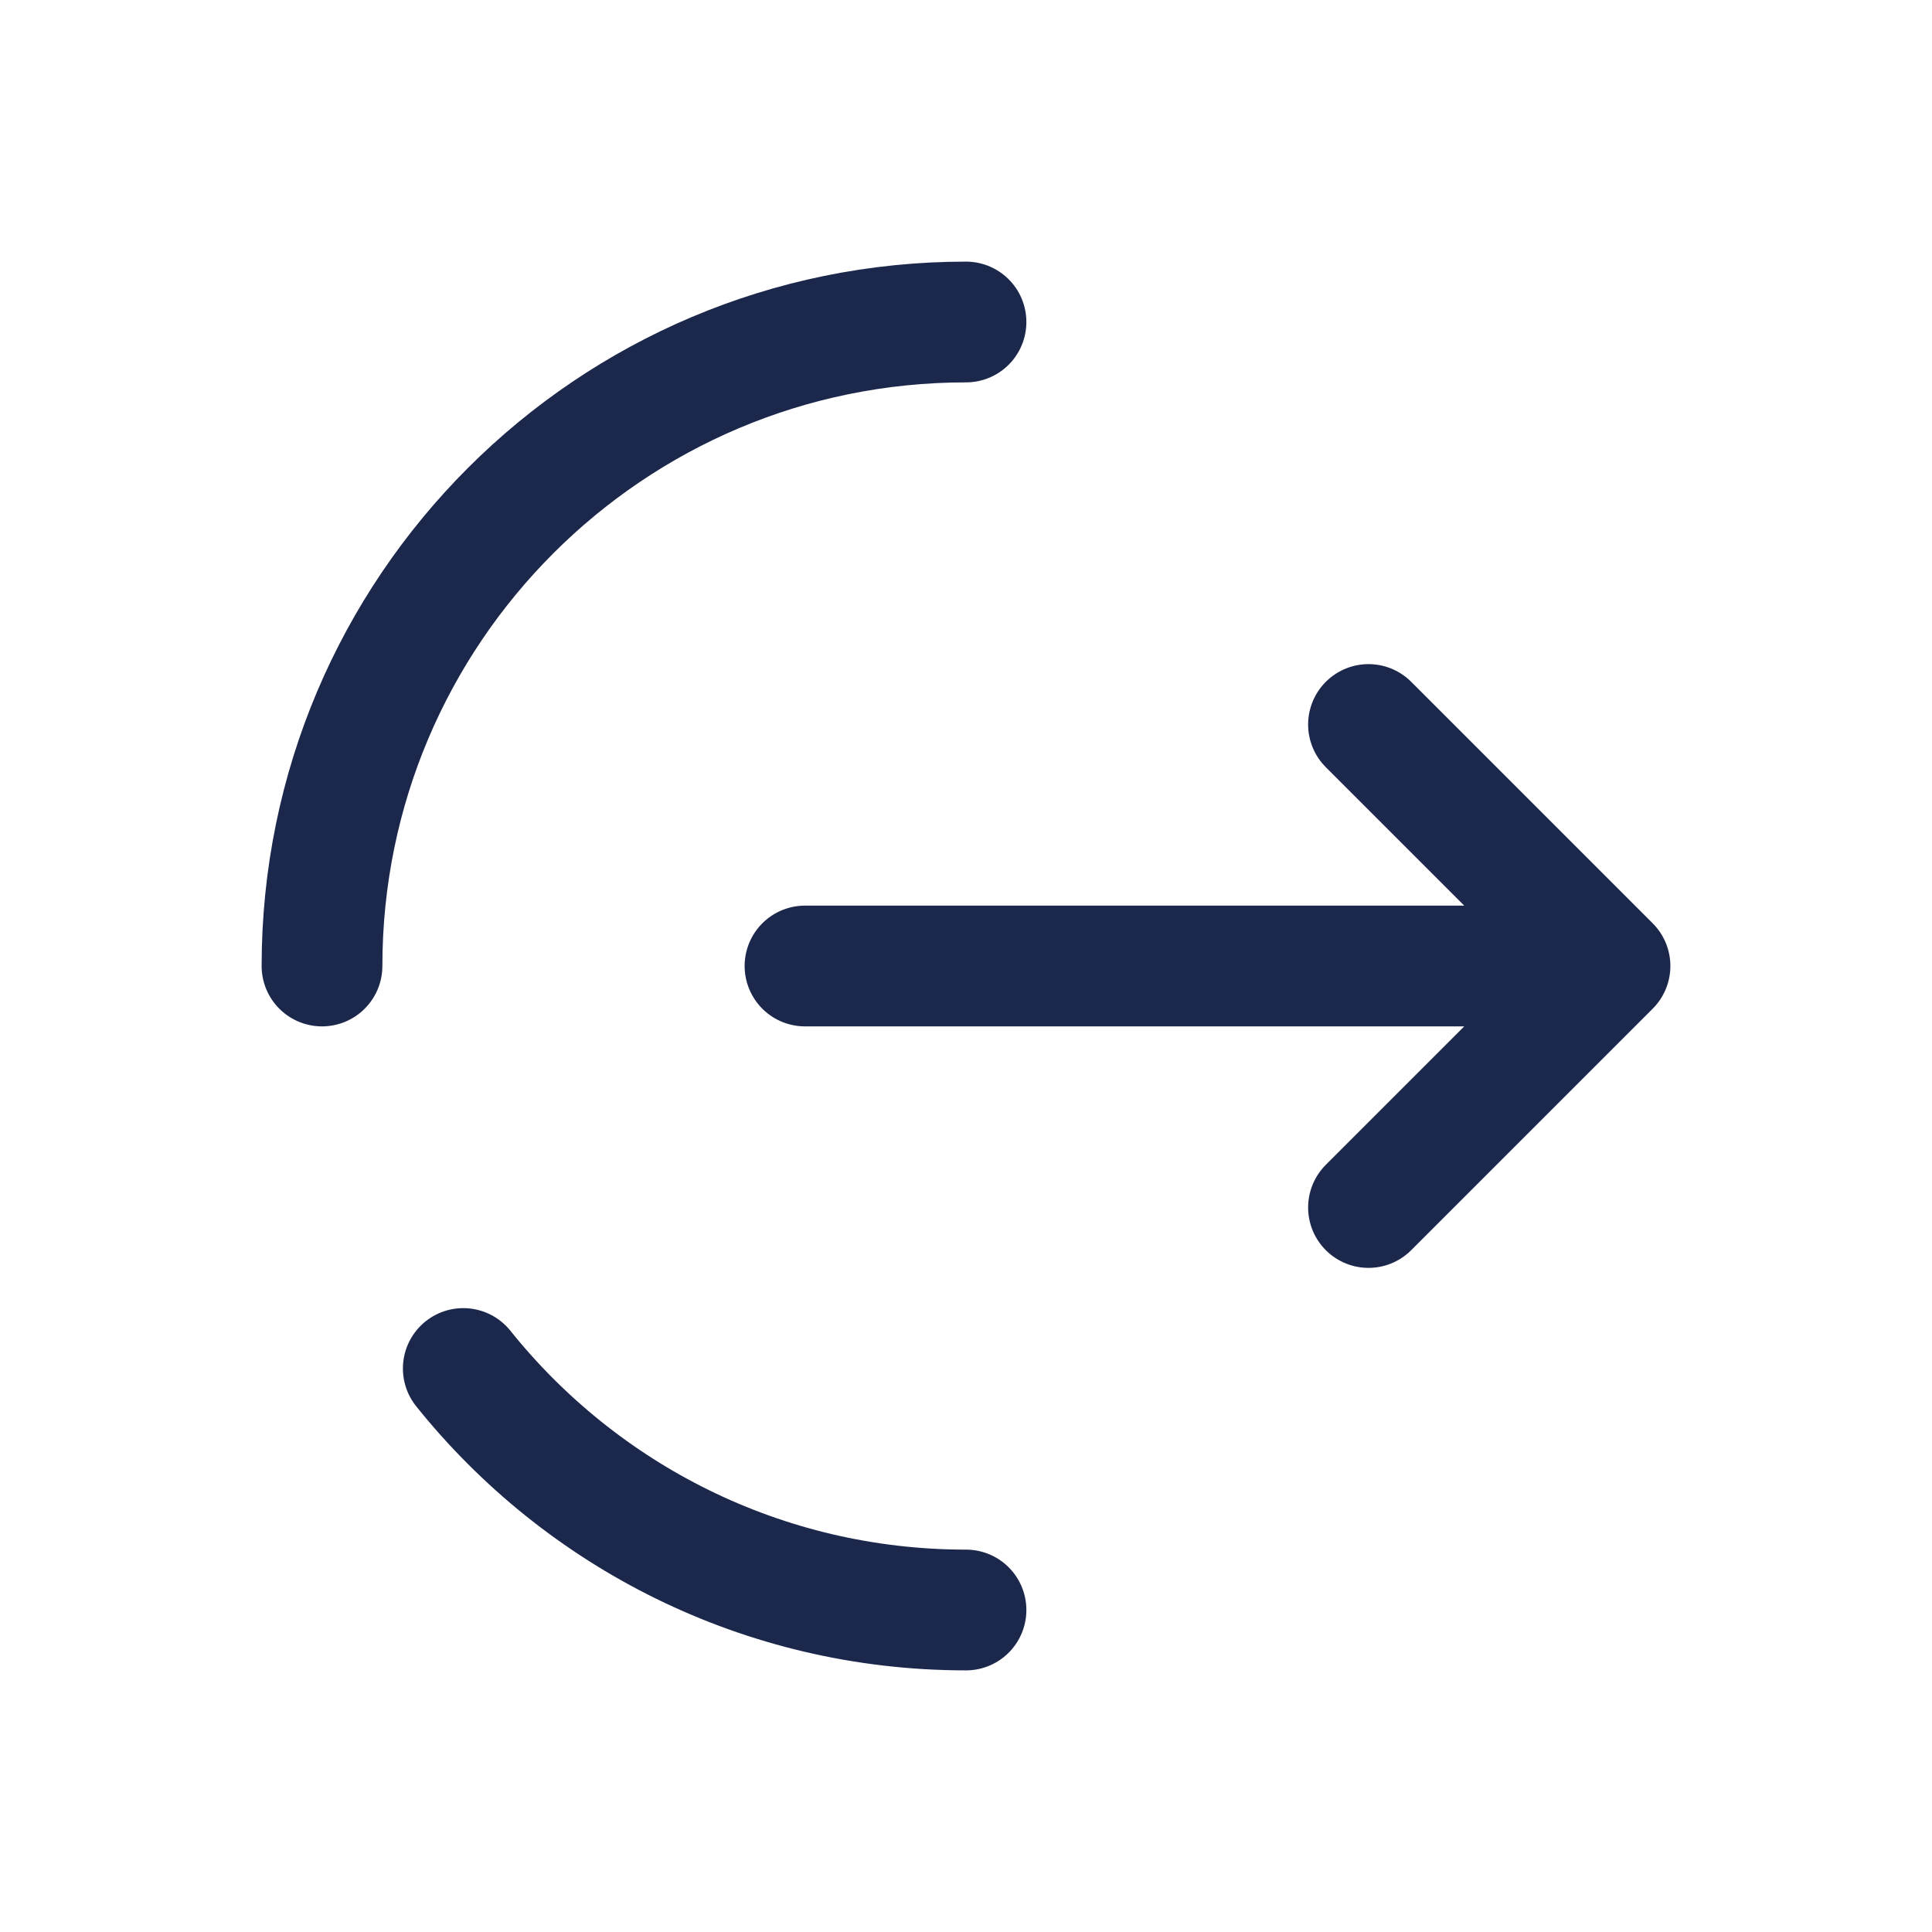
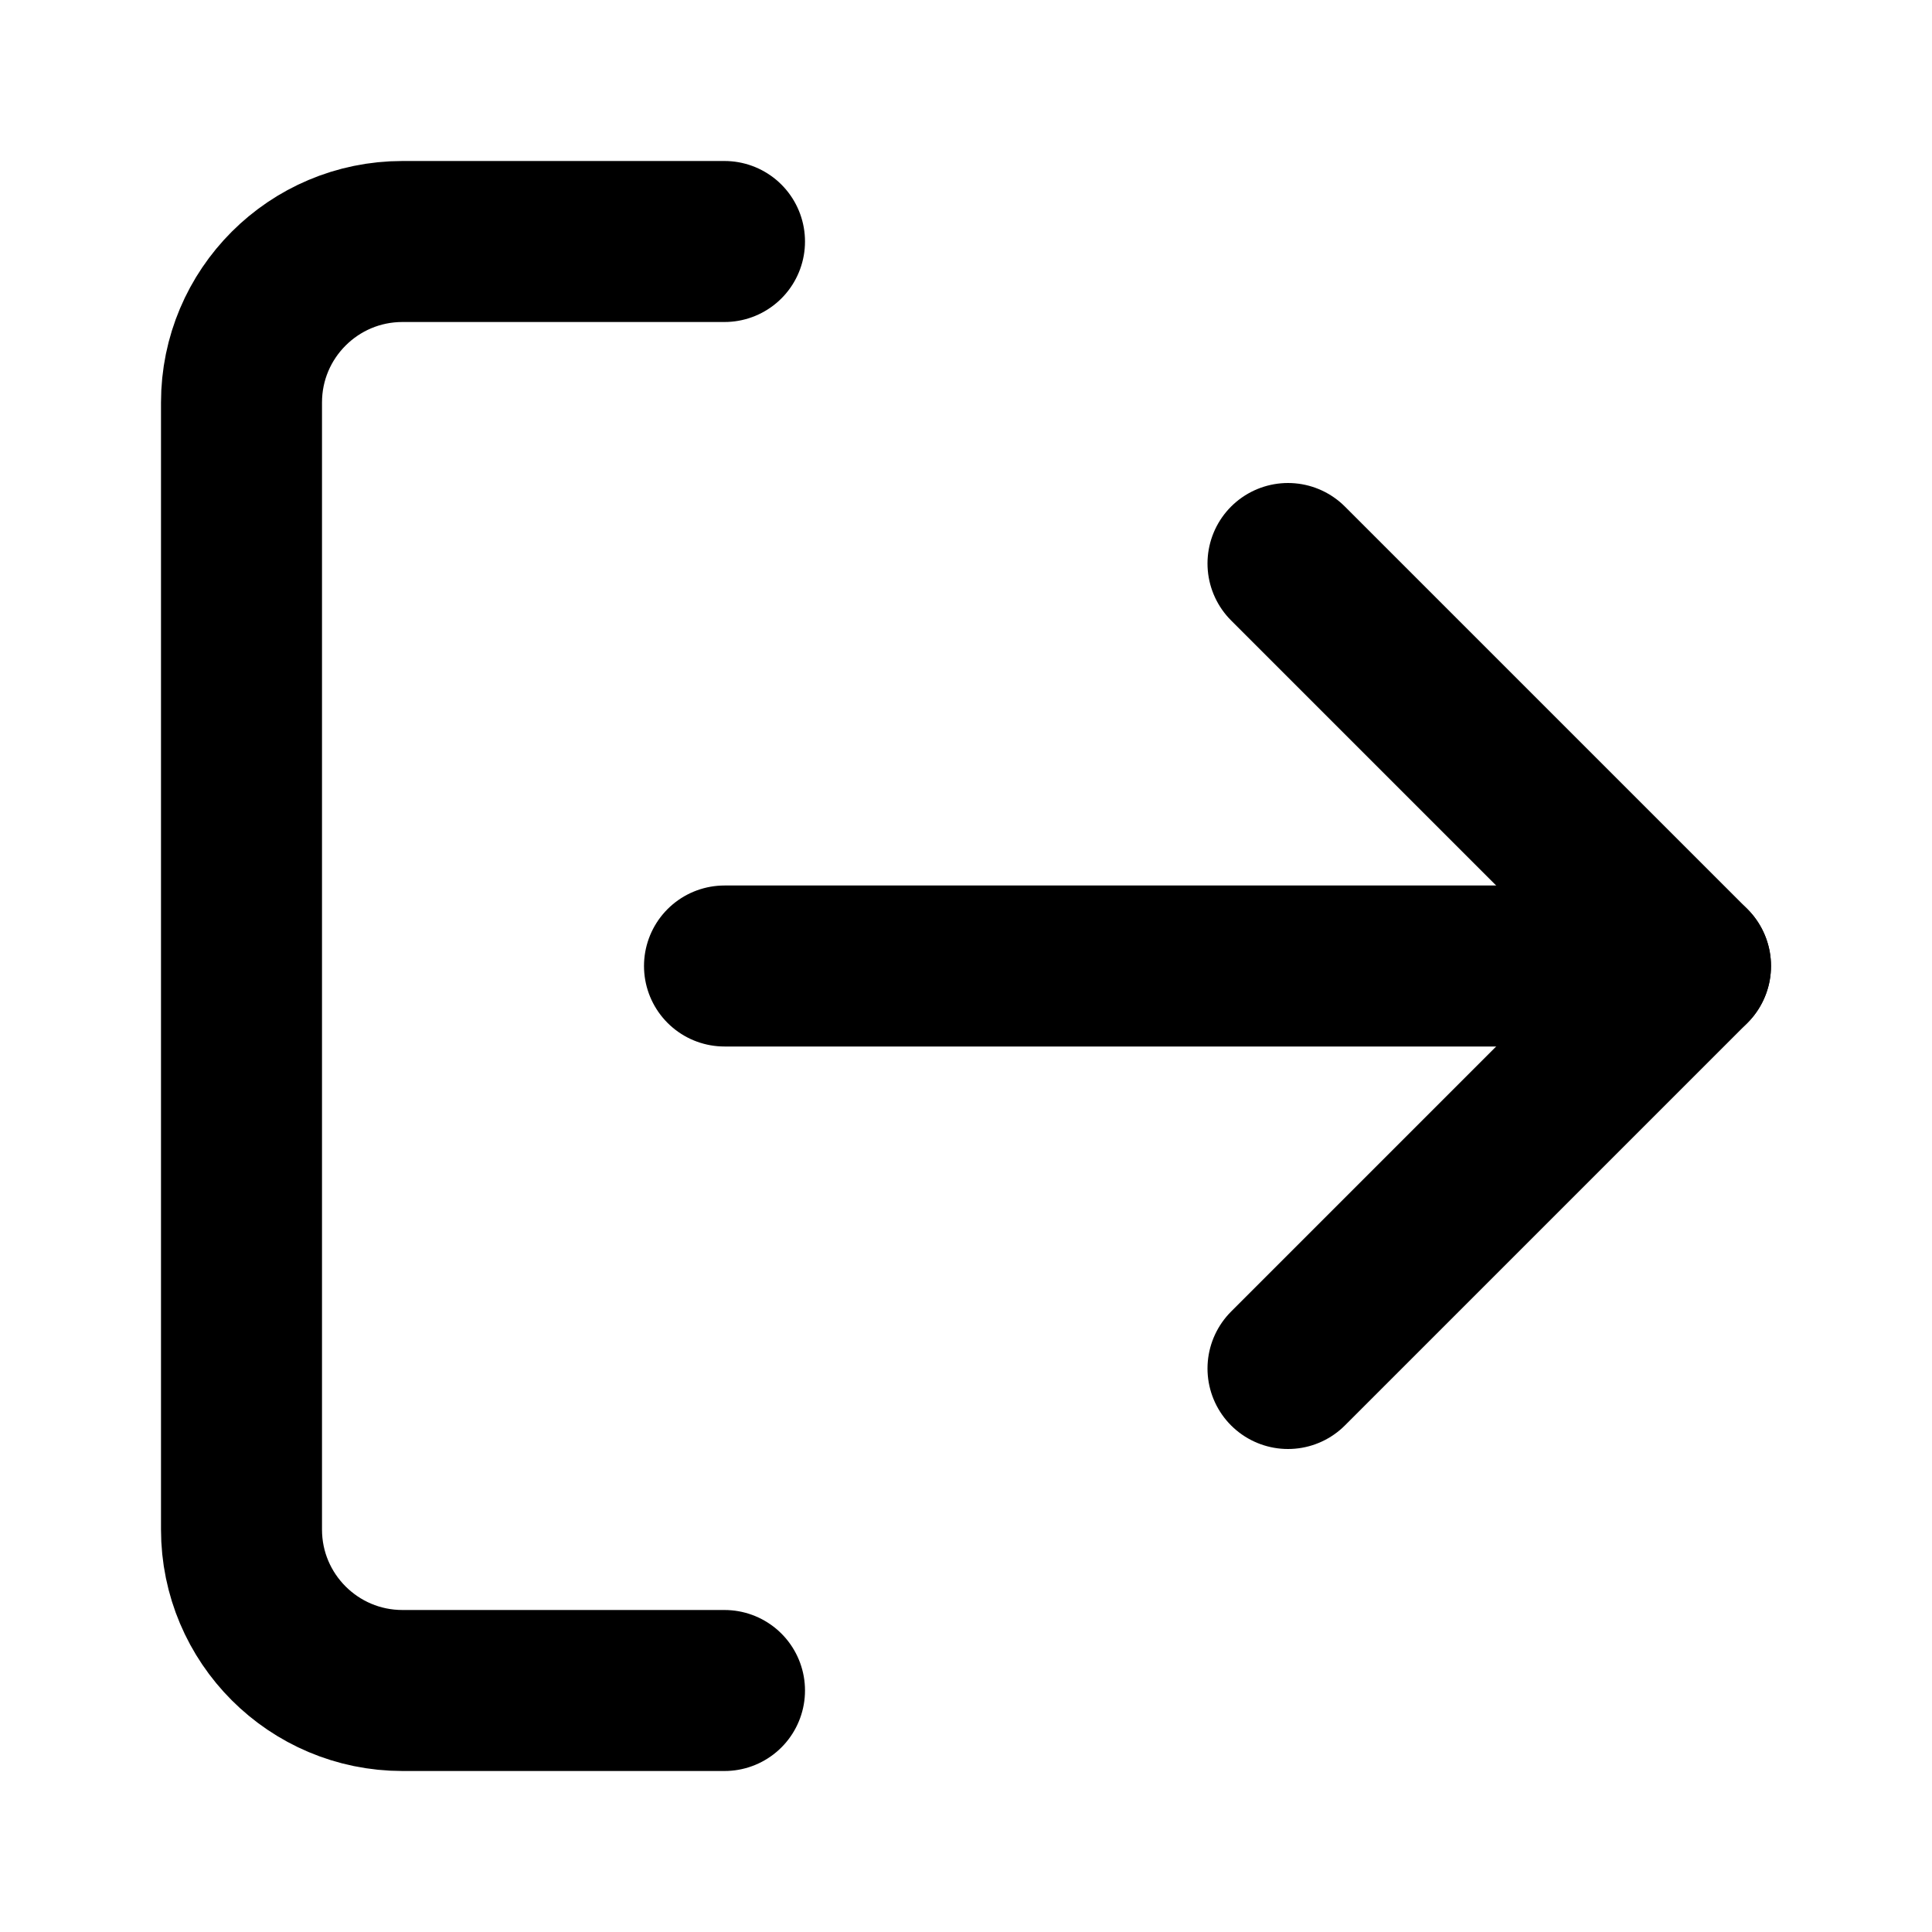
- <svg xmlns="http://www.w3.org/2000/svg" width="800px" height="800px" viewBox="0 0 24 24" fill="none">
-   <path d="M10 12H20M20 12L17 9M20 12L17 15" stroke="#1C274C" stroke-width="1.5" stroke-linecap="round" stroke-linejoin="round" />
-   <path d="M4 12C4 7.582 7.582 4 12 4M12 20C9.474 20 7.221 18.829 5.755 17" stroke="#1C274C" stroke-width="1.5" stroke-linecap="round" />
+ <svg xmlns="http://www.w3.org/2000/svg" width="24" height="24" viewBox="0 0 24 24" fill="none" stroke="currentColor" stroke-width="2" stroke-linecap="round" stroke-linejoin="round">
+   <path d="M9 21H5a2 2 0 0 1-2-2V5a2 2 0 0 1 2-2h4" />
+   <polyline points="16 17 21 12 16 7" />
+   <line x1="21" y1="12" x2="9" y2="12" />
</svg>
